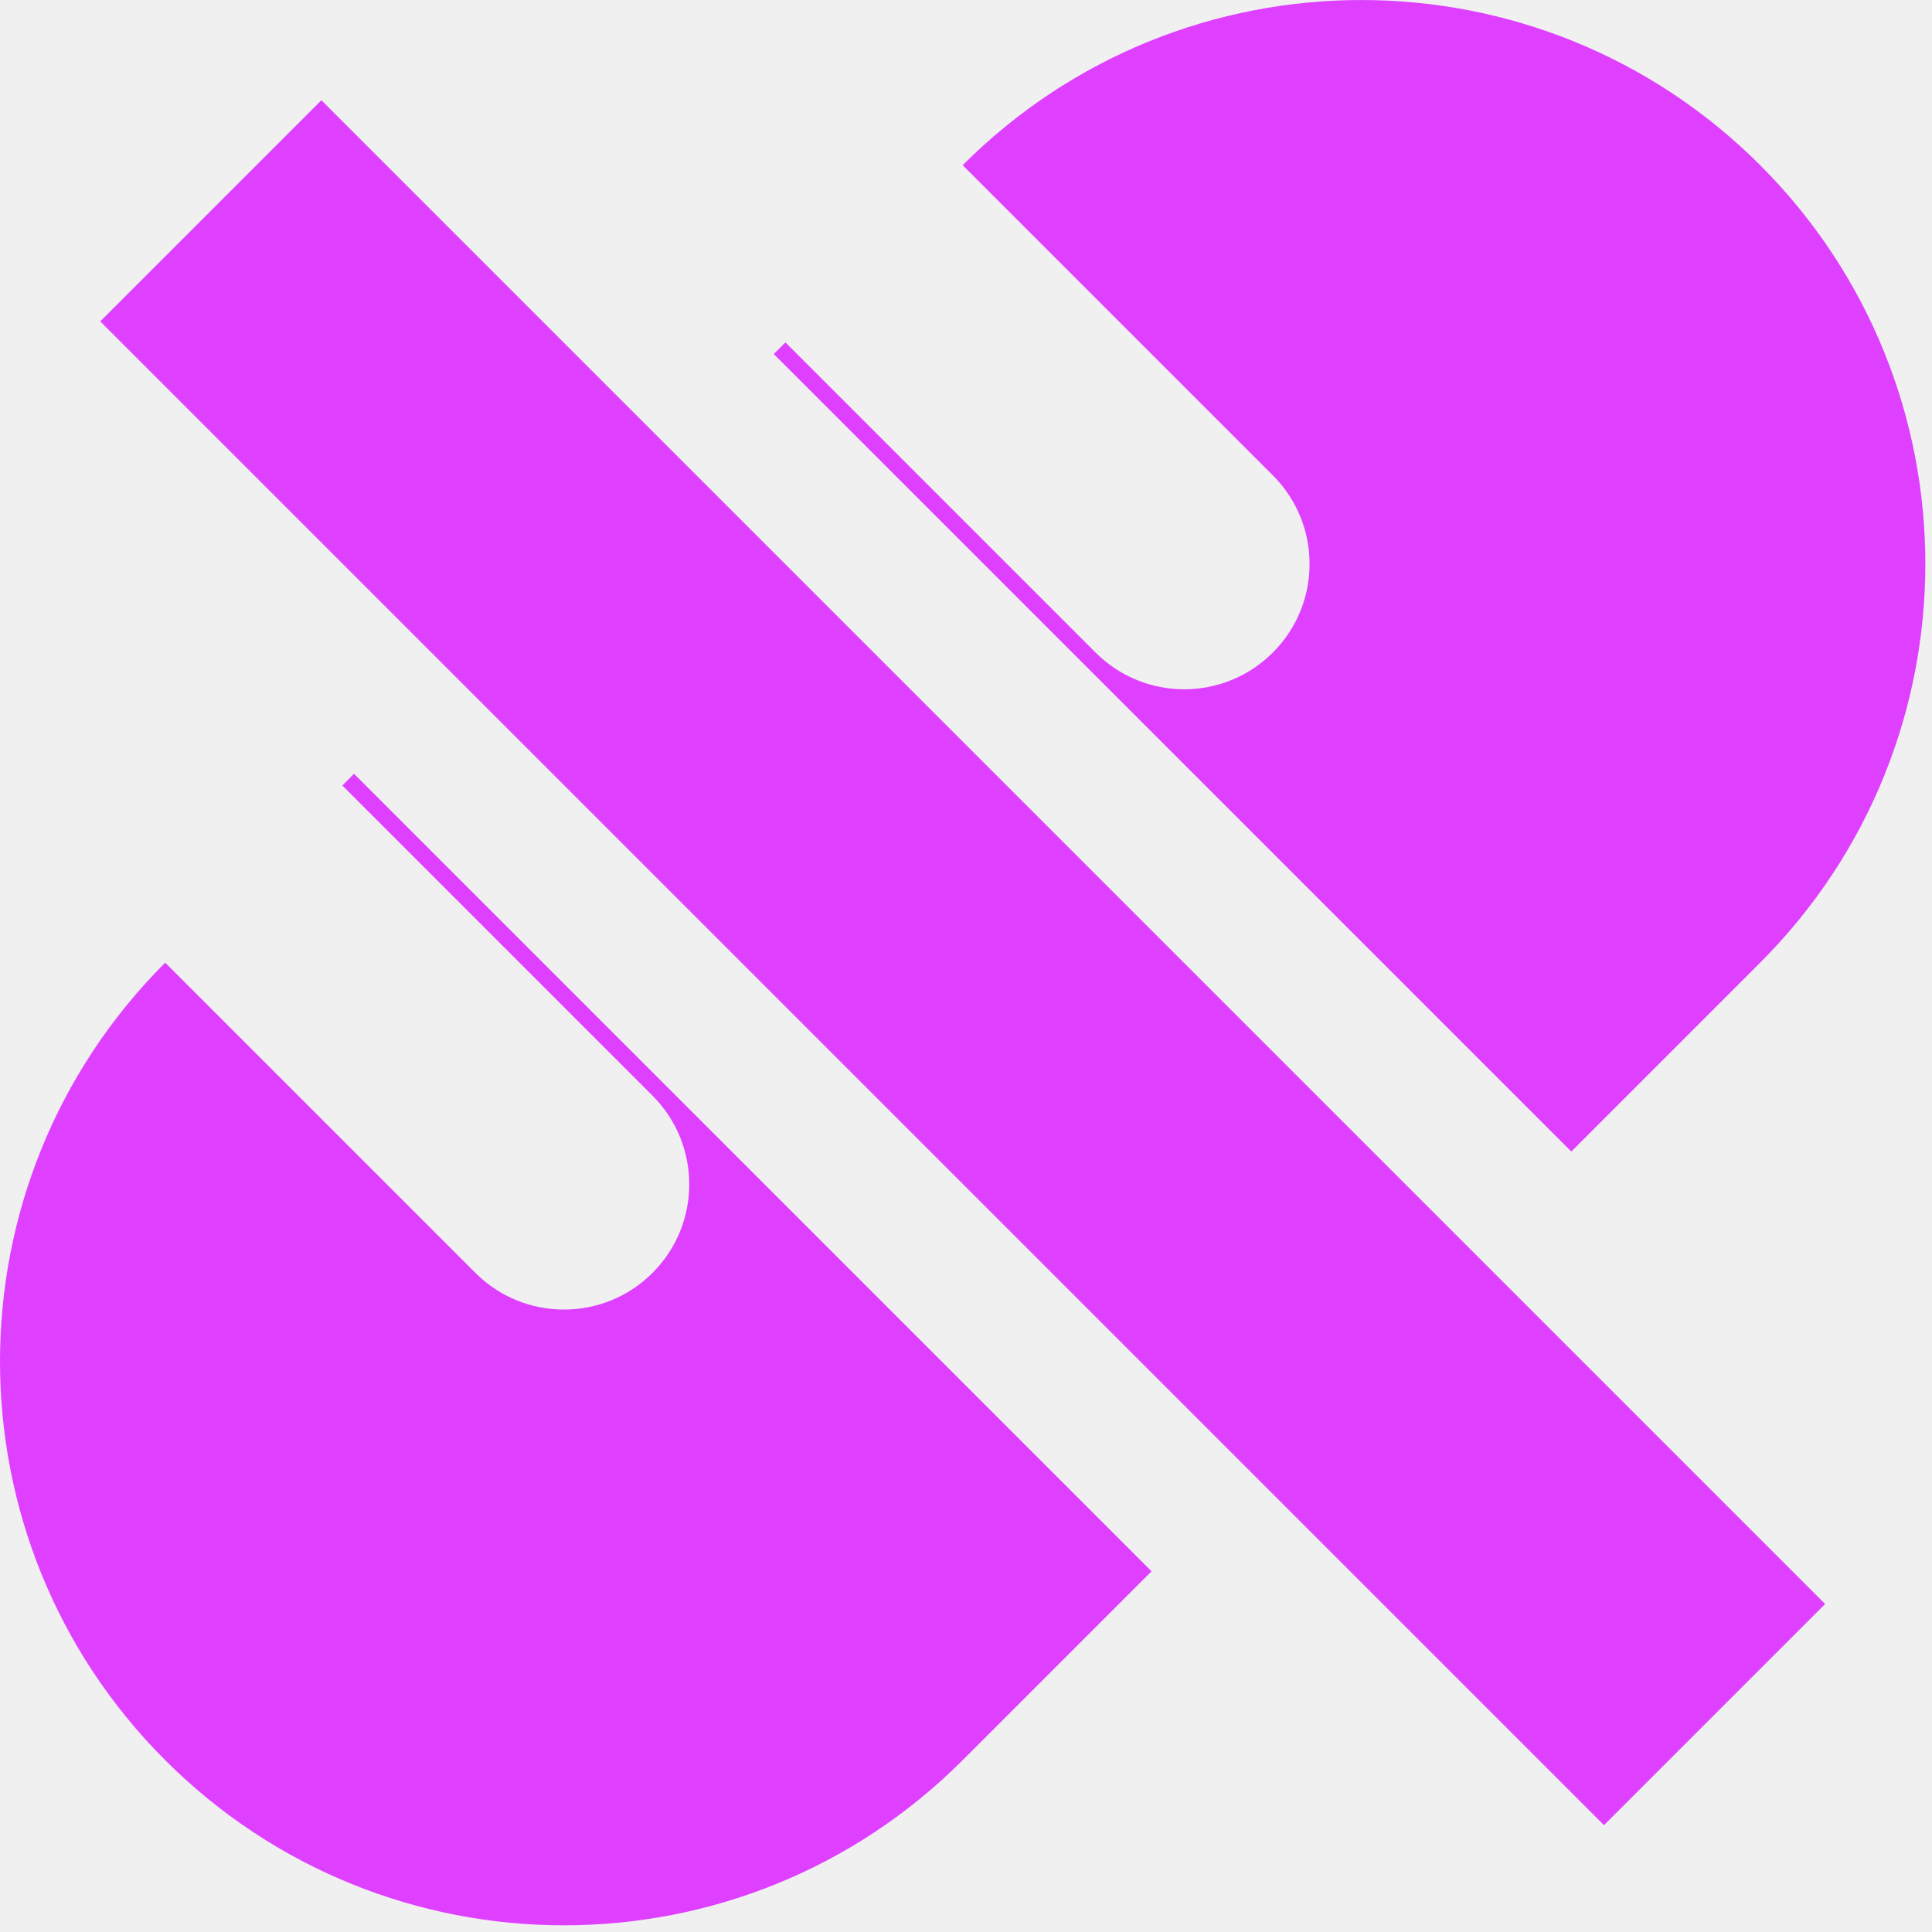
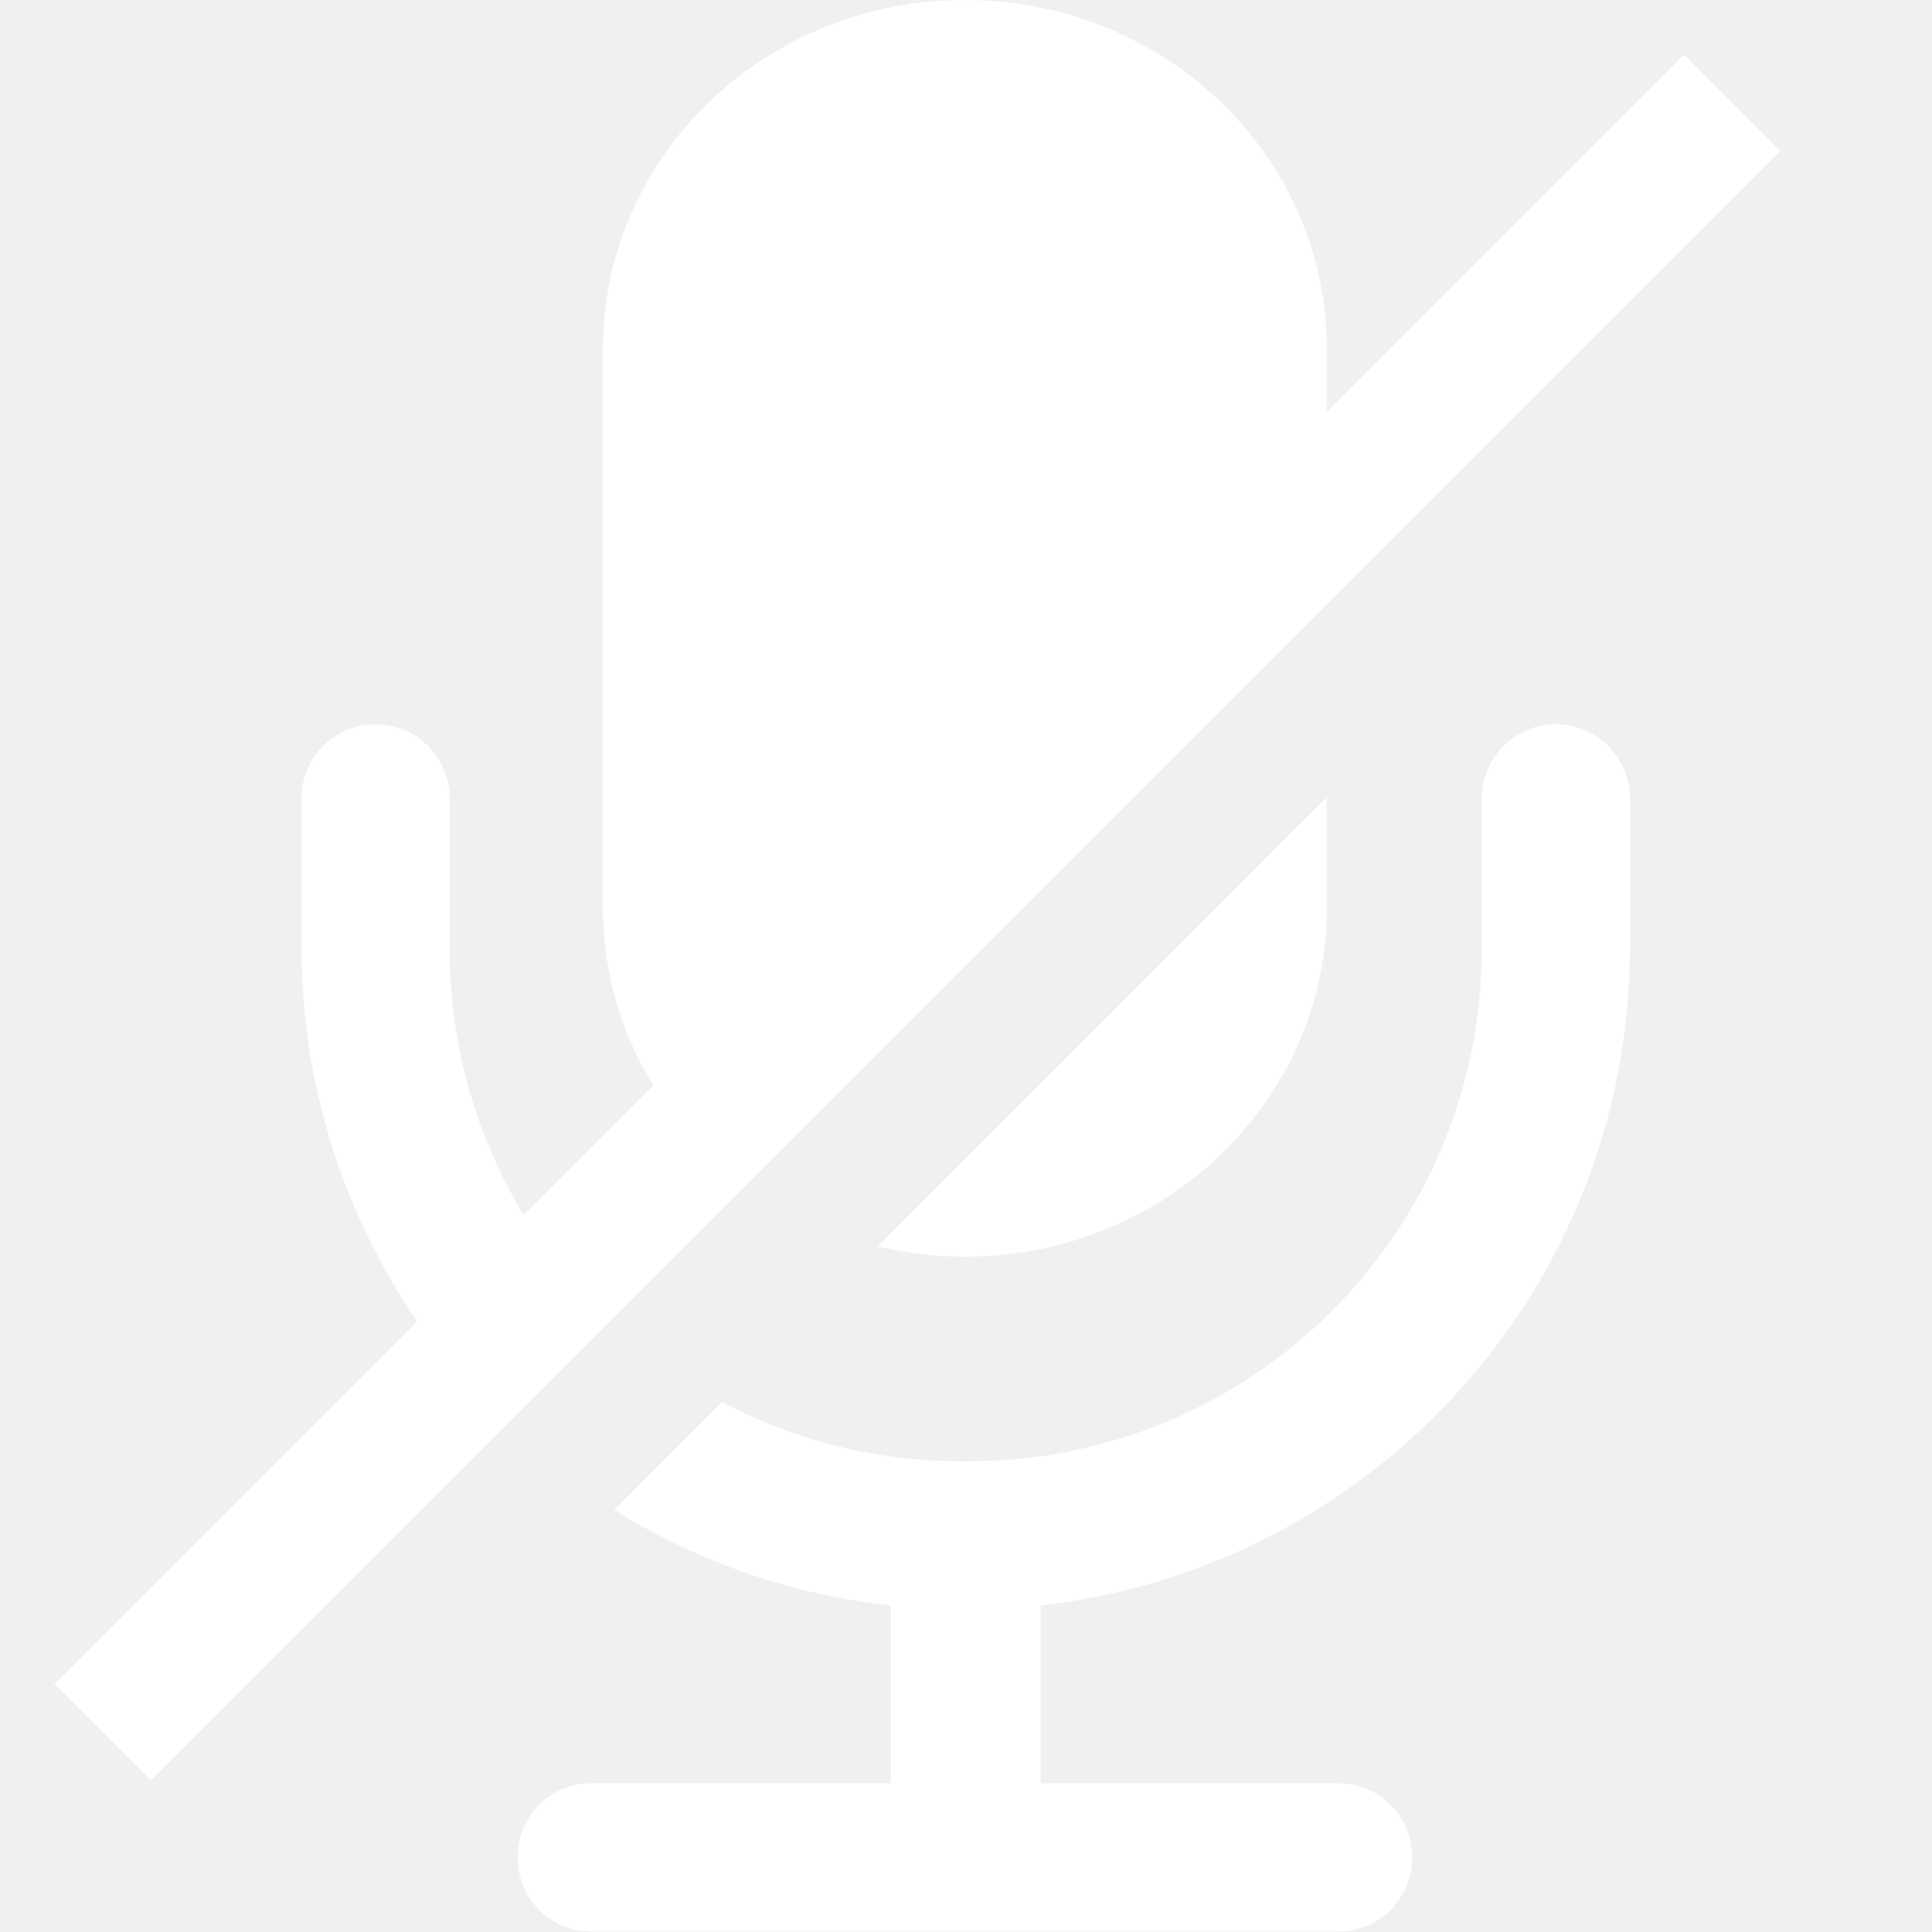
- <svg xmlns="http://www.w3.org/2000/svg" version="1.1" id="Ebene_1" x="0px" y="0px" width="512px" height="512px" viewBox="0 0 512 512" enable-background="new 0 0 512 512" xml:space="preserve">
-   <rect x="213.677" y="-26.672" transform="matrix(-0.7071 0.7071 -0.7071 -0.7071 615.9171 255.1272)" fill="#DF40FF" width="82.886" height="563.592" />
-   <g>
-     <path fill="#DF40FF" d="M290.349,172.935L208.153,90.74l-3.089,3.089l211.344,211.344l50.055-50.055   c58.366-58.366,58.366-152.991,0-211.344c-58.365-58.353-152.991-58.366-211.344,0l82.195,82.195   c12.976,12.976,12.976,34.002,0,46.965C324.338,185.911,303.312,185.911,290.349,172.935z" />
-     <path fill="#DF40FF" d="M93.824,205.068l-3.097,3.097l82.196,82.195c12.975,12.976,12.975,34.002,0,46.965   c-12.964,12.963-33.99,12.963-46.953-0.013l-82.195-82.195c-58.366,58.366-58.366,152.991,0,211.344   c58.366,58.354,152.991,58.366,211.344,0l50.05-50.05L93.824,205.068z" />
+ <svg xmlns="http://www.w3.org/2000/svg" version="1.1" baseProfile="tiny" id="Ebene_1" x="0px" y="0px" width="1133.86px" height="1133.86px" viewBox="0 0 1133.86 1133.86" xml:space="preserve">
+   <rect x="0" y="0" display="none" fill="#666666" width="1134" height="1134" />
+   <g id="original" display="none">
+     <path display="inline" fill="#FFFFFF" d="M779,533.142c0,113.044-95.085,204.685-212.5,204.685l0,0   c-117.415,0-212.5-91.641-212.5-204.685V204.685C354,91.641,449.085,0,566.5,0l0,0C683.915,0,779,91.641,779,204.685V533.142z" />
+     <path display="inline" fill="#FFFFFF" d="M870,556.962C870,723.694,735.032,858,568.244,858h-3.335   C398.121,858,264,723.694,264,556.962v-88.399c0-23.95-19.542-43.366-43.5-43.366S177,444.612,177,468.563v87.217   c0,200.722,151.025,365.491,346,386.867V1047H347.017c-23.758,0-43.017,19.259-43.017,43.017v0.967   c0,23.757,19.259,43.017,43.017,43.017h438.967c23.758,0,43.017-19.259,43.017-43.017v-0.967c0-23.757-19.259-43.017-43.017-43.017   H611V942.556c194.672-21.753,346-186.341,346-386.777v-87.217c0-23.95-19.542-43.366-43.5-43.366S870,444.612,870,468.563V556.962z   " />
+     <g id="_x2F_" display="inline">
+       <line fill="none" stroke="#000000" stroke-width="80" stroke-miterlimit="10" x1="1073.561" y1="116.868" x2="116.867" y2="1073.559" />
+       <line fill="none" stroke="#000000" stroke-width="80" stroke-miterlimit="10" x1="60.299" y1="1016.991" x2="1016.992" y2="60.299" />
+     </g>
+   </g>
+   <g id="final">
+     <path fill="#FFFFFF" d="M343.43,790.428l701.846-701.845l-56.568-56.568L779,241.723v-37.038C779,91.641,683.915,0,566.5,0   S354,91.641,354,204.685v328.457c0,38.008,10.767,73.583,29.501,104.079l-76.049,76.049C279.869,667.757,264,614.282,264,556.962   v-88.399c0-23.95-19.542-43.366-43.5-43.366S177,444.612,177,468.563v87.217c0,81.729,25.051,157.487,67.904,220.037   L32.015,988.706l56.568,56.568l208.258-208.257l0,0L343.43,790.428z" />
+     <path fill="#FFFFFF" d="M913.5,425.196c-23.958,0-43.5,19.416-43.5,43.367v88.399C870,723.694,735.032,858,568.244,858h-3.335   c-51.056,0-99.039-12.603-141.063-34.851l-63.327,63.327c48.11,29.938,103.261,49.679,162.481,56.171V1047H347.017   c-23.758,0-43.017,19.259-43.017,43.017v0.967c0,23.757,19.259,43.017,43.017,43.017h438.967c23.758,0,43.017-19.259,43.017-43.017   v-0.967c0-23.757-19.259-43.017-43.017-43.017H611V942.556c194.672-21.753,346-186.341,346-386.777v-87.217   C957,444.612,937.458,425.196,913.5,425.196z" />
+     <path fill="#FFFFFF" d="M779,533.142v-65.146L515.187,731.809c16.433,3.923,33.617,6.018,51.313,6.018   C683.915,737.827,779,646.186,779,533.142z" />
  </g>
</svg>
